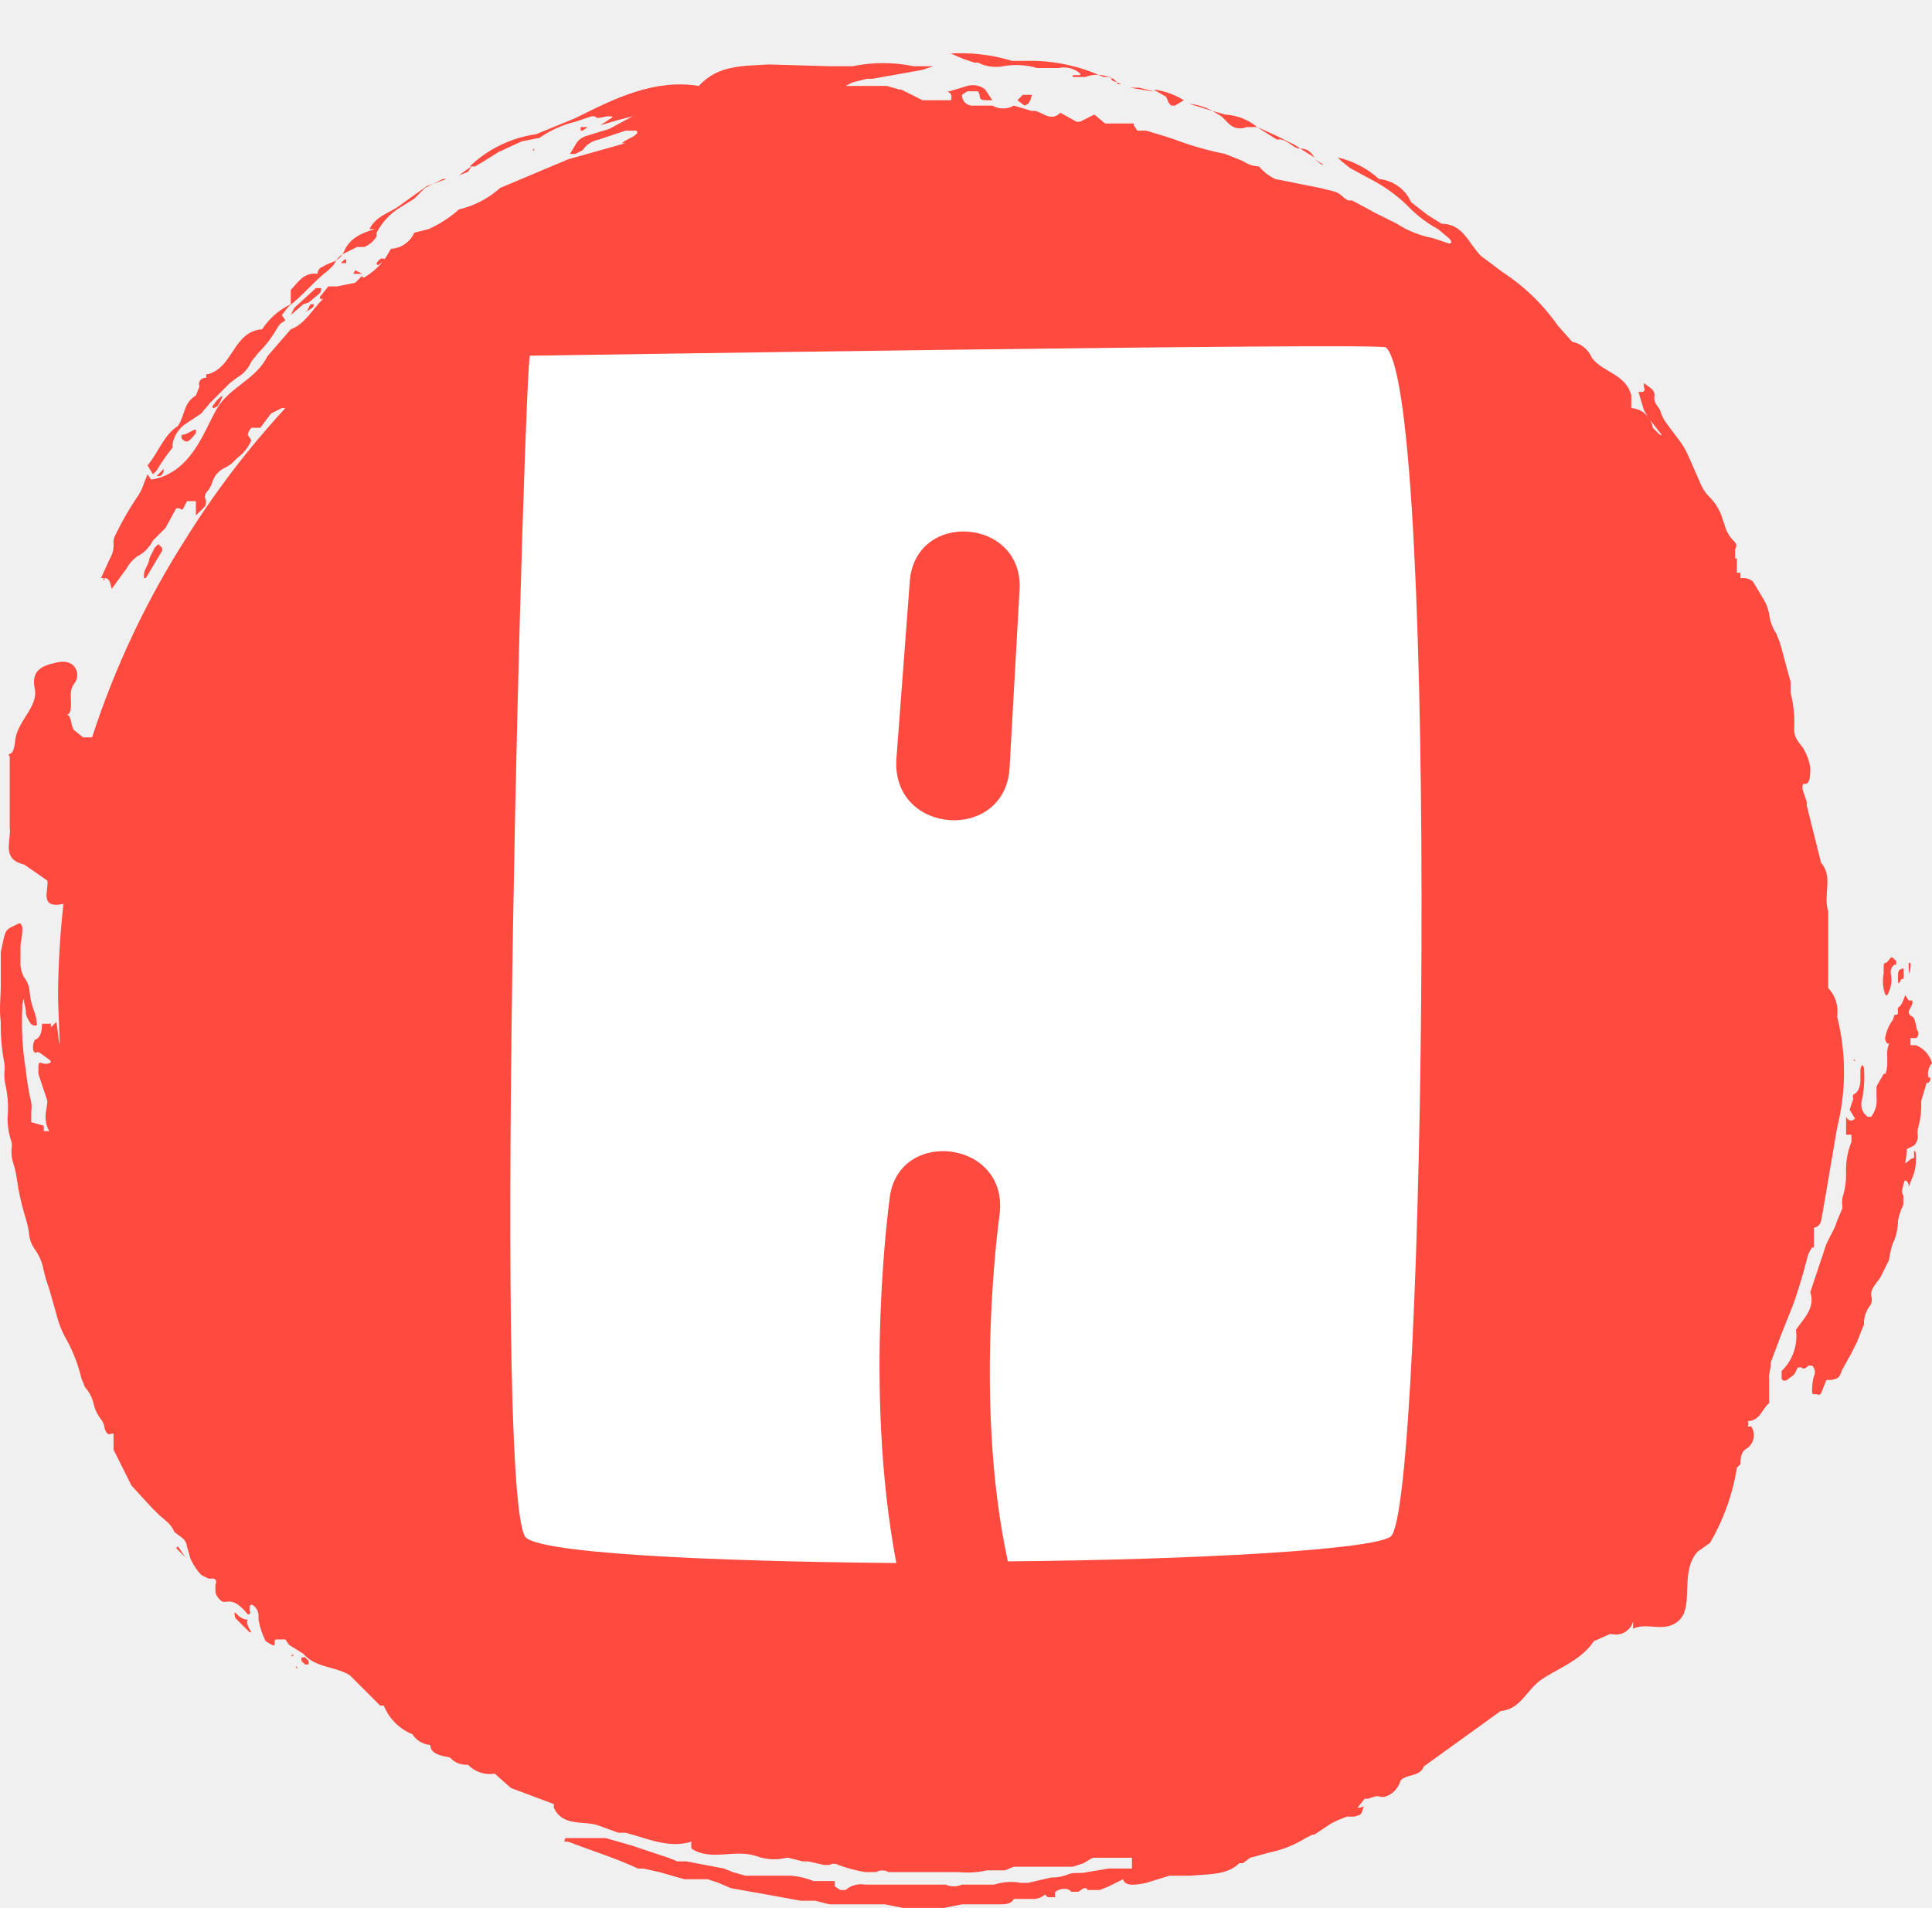
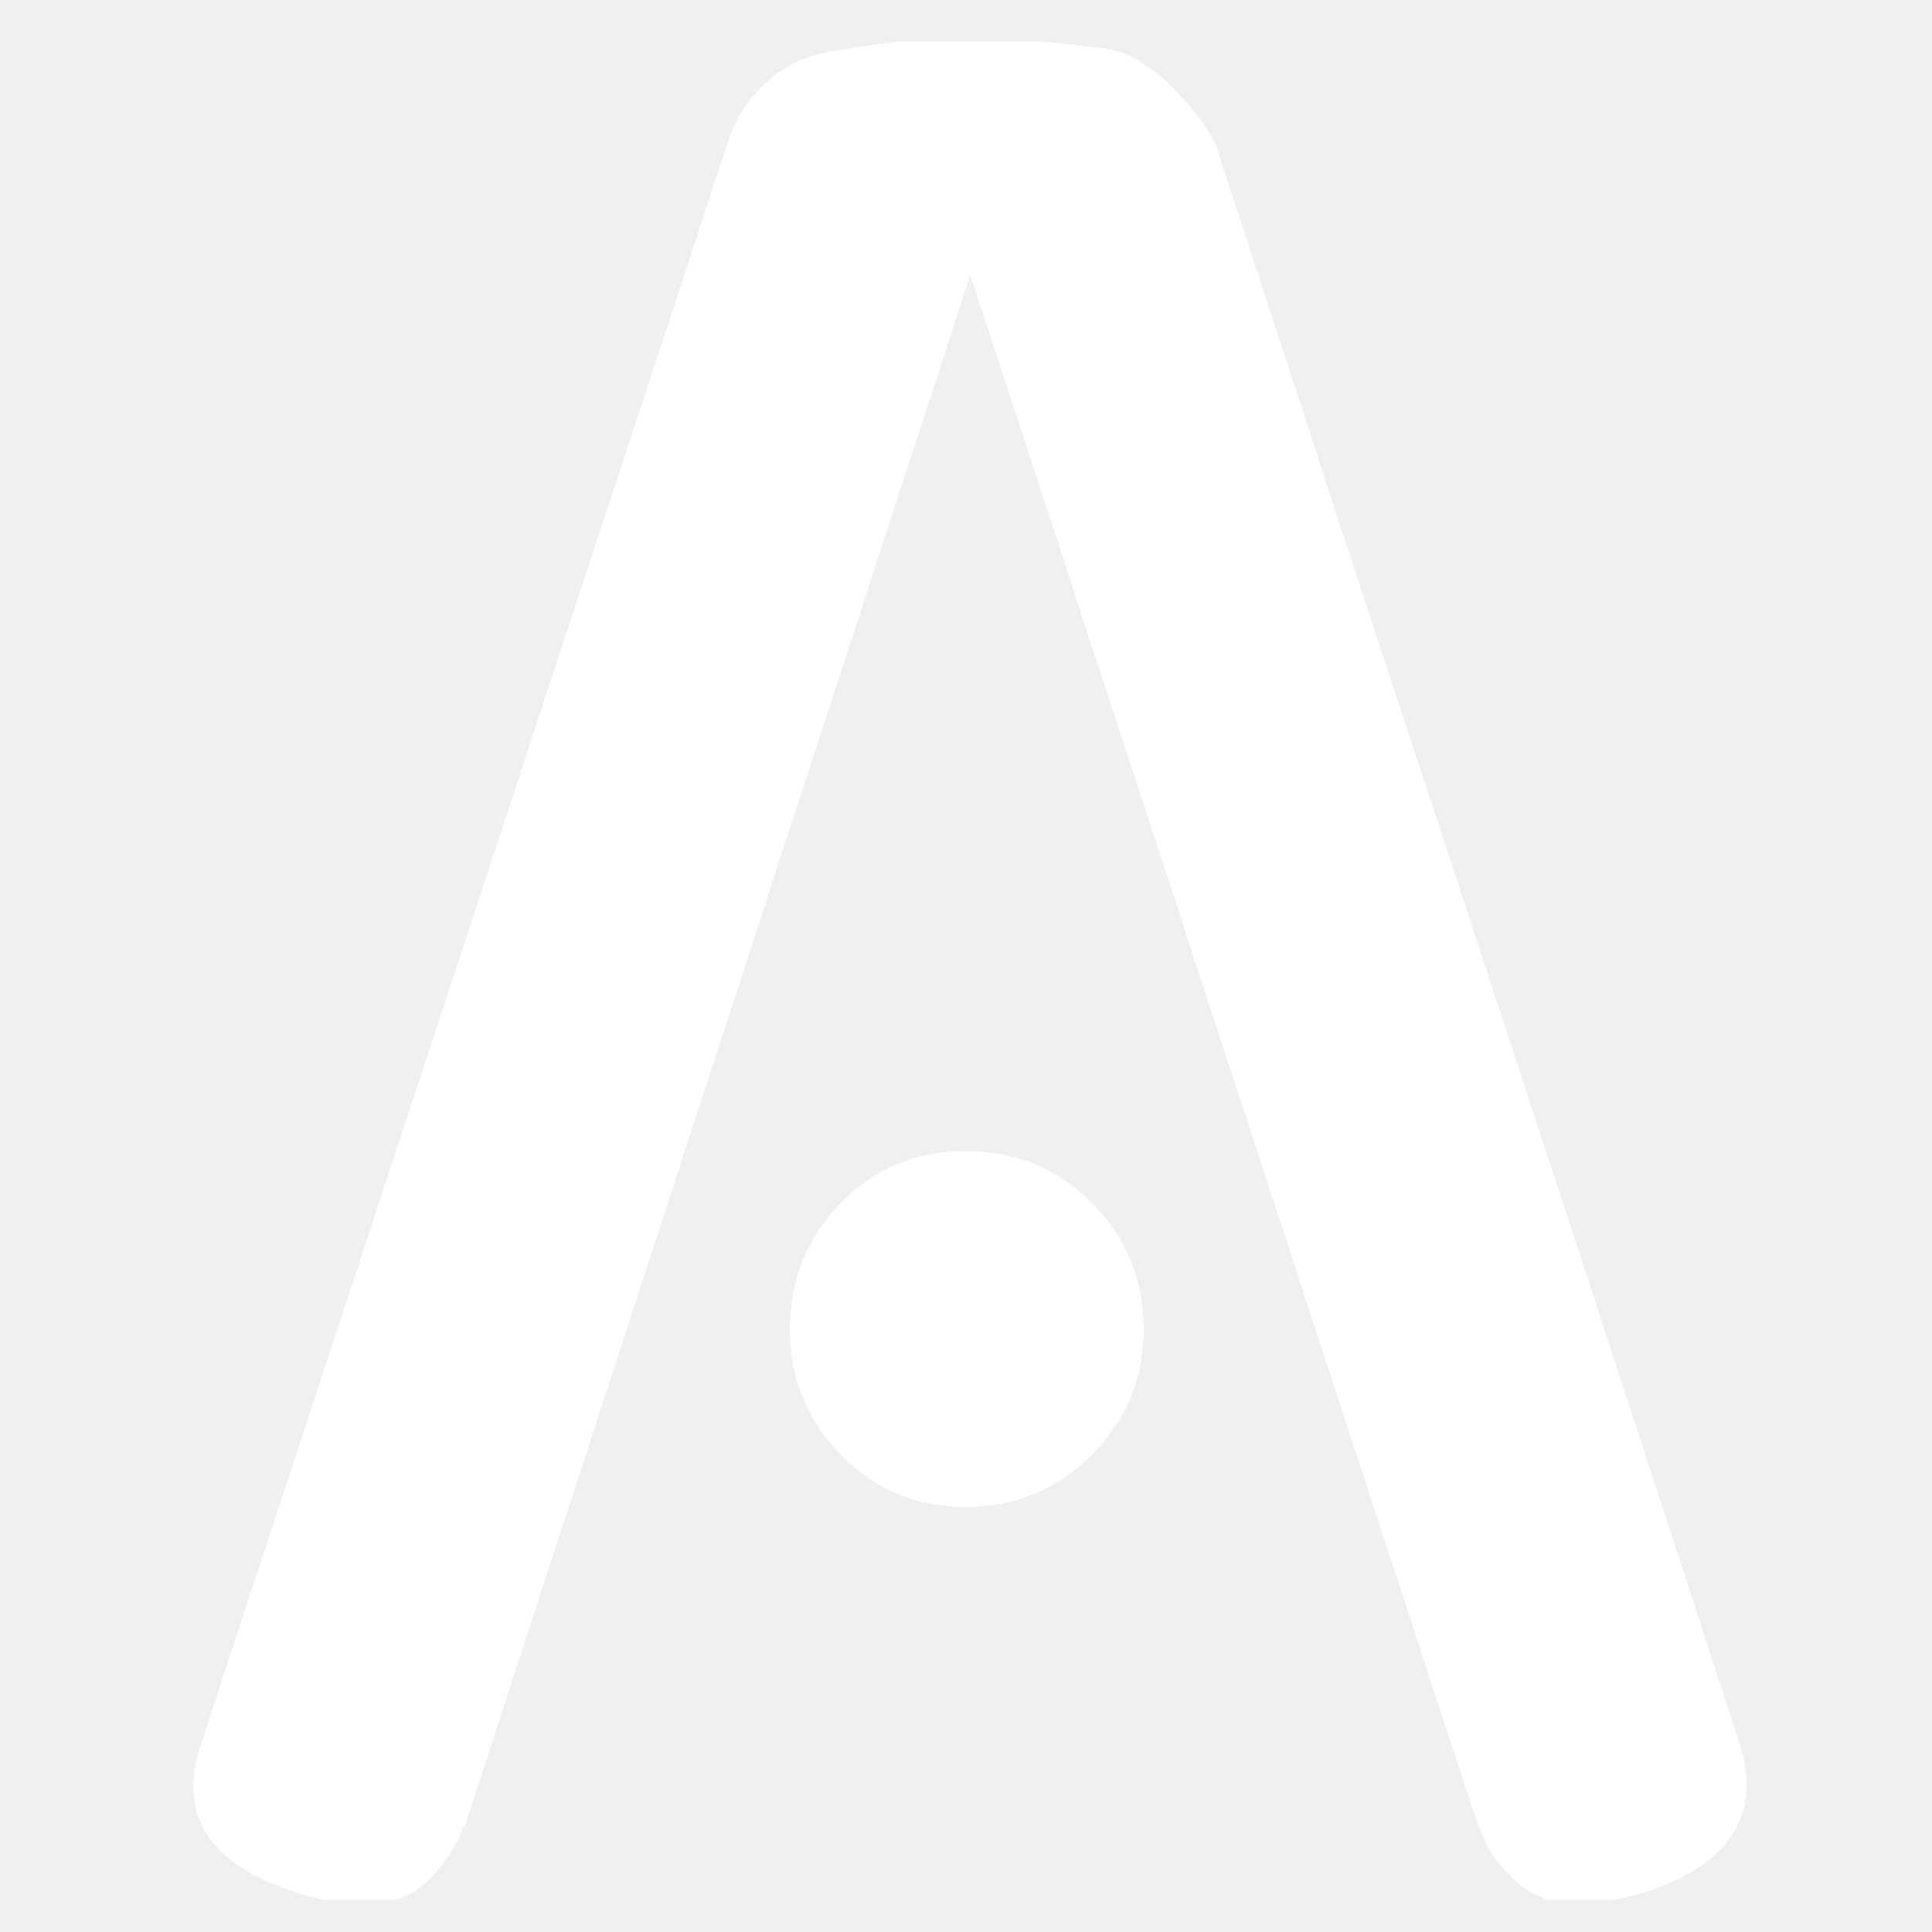
- <svg xmlns="http://www.w3.org/2000/svg" width="308.761" height="304.916" viewBox="0 0 106.008 104.687" class="css-1j8o68f" version="1.1" id="svg23">
-   <defs id="SvgjsDefs2684" />
-   <g id="SvgjsG2685" featurekey="rootContainer" transform="matrix(0.9820593,0,0,0.9820593,-0.05456052,0)" fill="#ff4a3f">
-     <g id="g17">
-       <path d="M19.8 15.3h.5l-.4-.2zm.5.1zm.8-.7c0 .1 0 .1.1.1l.4-.3c-.2-.1-.3-.1-.5.2zm.4-.2zm-4.1 2.3zm-.2.6l.3-.2c.1-.1.1-.2.1-.2h-.2l-.2.4c-.1-.1-.1 0 0 0zm2.2-2.9h-.1l-.2.2h.3zm-2.1 2.4l.6-.5c.1-.1.1-.2.1-.3h-.3l-1.2 1.1-.2.4.7-.6zm-1.1.8z" id="path3" />
-       <path d="M9.7 25v-.2a1.7 1.7 0 0 1 .7-1.1l.9-.6.5-.6.7-.7.4-.4.4-.3a1.9 1.9 0 0 0 .8-.9l.4-.5a5.9 5.9 0 0 0 1-1.3l.2-.3.3-.2-.2-.3.4-.5c.8-.6 1.4-1.4 2.2-2l.3-.3a1.4 1.4 0 0 1 .5-.6l.8-.4h.4a1.4 1.4 0 0 0 .7-.6V13a3.5 3.5 0 0 1 1.3-1.4l.8-.5.2-.2.4-.4 1-.5h.2l-1.1.4-1.4 1c-.6.5-1.4.6-1.8 1.4h.3c-.7.2-1.4.5-1.7 1.2s-.8.6-1.2.9a.4.4 0 0 0-.3.4c-.8-.1-1.1.5-1.5.9v.8a3.9 3.9 0 0 0-1.6 1.4c-1.6.1-1.6 2.1-3 2.5h-.1a.2.2 0 0 0 0 .2c-.3 0-.5.2-.4.5l-.2.5c-.7.4-.6 1.1-1 1.7-.8.5-1.1 1.5-1.7 2.2l.3.5.2-.2a11.6 11.6 0 0 1 .9-1.3zM53.9 3.3l.6.2h.2a2.2 2.2 0 0 0 1.4.2 4.1 4.1 0 0 1 1.9.1h1.2a1.4 1.4 0 0 1 1.2.3.1.1 0 0 1 0 .1H60a.1.1 0 0 0 0 .1h.7a1.8 1.8 0 0 1 1.3 0c.2 0 .1.1.2.2l.5.2h-.2c-.2-.4-.5-.4-.8-.4a9.7 9.7 0 0 0-4.3-.9h-.8A9.8 9.8 0 0 0 53 3h.2zm7.3 3.1zM50.3 4.7zm10.9 1.7h.2-.2zM19 14.7zm32.1-10zm17.6 2.2a.9.9 0 0 0 1 .2h.6a3.1 3.1 0 0 0-1.8-.7l-.7-.2.5.3zm-3.4-1.3c0 .1.1.2.2.3h.2l.5-.3a4.2 4.2 0 0 0-1.7-.6l.7.4zm7.4 2.7l.8.5c-.2-.3-.4-.5-.8-.5z" id="path5" />
-       <path d="M99 76.1l.6-1.6.6-1.5c.2-.5.6-1.8.8-2.6a1.7 1.7 0 0 1 .3-.7h.1v-1.1c.5-.1.4-.6.5-.9l.8-4.7a12.7 12.7 0 0 0 0-6.2 1.9 1.9 0 0 0-.5-1.6v-4.3c-.3-.9.3-1.9-.4-2.7L101 45a.4.4 0 0 0 0-.2l-.2-.6a.5.5 0 0 1 0-.4h.1c.3 0 .3-.5.3-.9a3 3 0 0 0-.4-1.1l-.3-.4a1.1 1.1 0 0 1-.2-.7 6.7 6.7 0 0 0-.2-2v-.6c-.2-.7-.4-1.5-.6-2.2l-.2-.5a2.5 2.5 0 0 1-.4-1.1 2.5 2.5 0 0 0-.3-.8l-.6-1a.8.8 0 0 0-.6-.2h-.1V32h-.2v-.8H97V31a.4.4 0 0 0 0-.1v-.2c.1-.2.1-.3-.1-.5a1.8 1.8 0 0 1-.4-.6l-.2-.6a2.9 2.9 0 0 0-.7-1.2 2.2 2.2 0 0 1-.5-.7l-.7-1.6a4.3 4.3 0 0 0-.6-1l-.6-.8a2.4 2.4 0 0 1-.4-.8l-.2-.3a.6.6 0 0 1-.1-.5.5.5 0 0 0-.2-.4l-.4-.3v.2c.1.2 0 .3-.1.3h-.2l.3 1 .3.5.7.9h-.1l-.2-.2-.2-.2a1.3 1.3 0 0 0-1.2-1.1v-.7c-.3-1.2-1.6-1.3-2.2-2.1a1.5 1.5 0 0 0-1.1-.9l-.8-.9a11.3 11.3 0 0 0-3.1-3l-.8-.6-.4-.3c-.7-.7-1-1.8-2.2-1.8l-.8-.5-.9-.7a2.2 2.2 0 0 0-1.8-1.3 5.1 5.1 0 0 0-2.3-1.2l.2.2.5.4 1.3.7a8.5 8.5 0 0 1 2.1 1.6 6.8 6.8 0 0 0 1.5 1.1l.6.5c.1.1.2.2.1.3H81l-.9-.3a5.6 5.6 0 0 1-2-.8l-1.2-.6-1.3-.7h-.2c-.3-.1-.4-.4-.8-.5l-.8-.2-2.5-.5a2.6 2.6 0 0 1-.9-.7 1.7 1.7 0 0 1-.9-.3l-1-.4a18.1 18.1 0 0 1-2.8-.8l-.6-.2-1-.3h-.5l-.2-.3v-.1h-1.6l-.6-.5-.4.2-.4.2h-.2l-.9-.5c-.6.6-1.1-.2-1.6-.1l-1-.3a1.2 1.2 0 0 1-1.2 0h-1.2a.6.6 0 0 1-.5-.6l.3-.2h.6a.7.7 0 0 1 .1.3c0 .2.2.2.5.2h.2l-.4-.6a1.1 1.1 0 0 0-1-.2l-1 .3H53c.3.2.2.3.2.5h-1.6l-.4-.2-.8-.4h-.1l-.7-.2h-2.3l.4-.2.8-.2h.3l1.7-.3 1.1-.2.6-.2h-1.1a8.4 8.4 0 0 0-3.4 0h-1.3L43 3.6c-1.4.1-2.8 0-3.9 1.2-2.5-.4-4.7.7-6.9 1.8l-2.2.9a6.7 6.7 0 0 0-3.7 1.8h.3l.5-.3.8-.5 1.3-.6 1-.2a6 6 0 0 1 2-.9l.9-.3h.2c.1.2.5 0 .7 0h.2c.1 0 .1.1 0 .1l-.6.4 1-.3.8-.2-1.3.7-1.3.4a1 1 0 0 0-.6.5l-.3.5h.3l.4-.2a1.4 1.4 0 0 1 .9-.6l1.5-.5h.5a.1.1 0 0 1 .1.2c-.2.2-.6.3-.8.5h.2l-3.2.9-3.8 1.6a5.2 5.2 0 0 1-2.3 1.2 6.6 6.6 0 0 1-1.7 1.1l-.8.2a1.5 1.5 0 0 1-1.3.9l-.3.5a3.7 3.7 0 0 1-1.2 1.1h-.1v-.1l-.2.2-.2.2-1 .2h-.5l-.4.5c-.1.1-.1.2 0 .2h.1c-.6.6-1 1.4-1.8 1.7L15 19.9c-.6 1.2-1.8 1.6-2.6 2.6s-1.4 3.9-3.9 4.3l-.2-.3-.2.5a2.7 2.7 0 0 1-.4.8 16.9 16.9 0 0 0-1.2 2.1.8.8 0 0 0-.1.5 1.4 1.4 0 0 1-.2.8l-.5 1.1h.2c.3 0 .3.3.4.6l.8-1.1a2.2 2.2 0 0 1 .6-.7 2 2 0 0 0 .9-.9l.3-.3.4-.4.6-1.1h.2c.1.1.1.1.2 0l.2-.4h.5v.8l.5-.5a.5.5 0 0 0 0-.5.4.4 0 0 1 .1-.3 1.5 1.5 0 0 0 .3-.5 1.3 1.3 0 0 1 .8-.9l.3-.2.3-.3a2.4 2.4 0 0 0 .8-1l-.2-.3c0-.1.1-.3.2-.4h.5l.6-.8.6-.3h.2a48.8 48.8 0 0 0-5.5 7.2h-.1.1a48.4 48.4 0 0 0-5.3 11.2h-.5l-.5-.4c-.2-.2-.1-.7-.4-.9h.1c.3-.5-.1-1.2.3-1.7s.1-1.4-.9-1.2-1.5.5-1.3 1.5-1 1.8-1.1 2.9-.5.5-.3.9v3.9c.1.8-.5 1.8.8 2.1l1.3.9c.1.5-.5 1.6.9 1.3a49.2 49.2 0 0 0-.3 5c0 1.1.1 2.2.1 3.3v-.4c-.1-.4-.1-.8-.2-1.3l-.3.3v-.2h-.5c0 .5-.1.8-.4.9a.9.9 0 0 0-.1.5c0 .1.1.3.2.2s.4.2.7.4-.2.3-.4.2-.2.1-.2.3v.3l.5 1.5c0 .3-.1.6-.1.9a1.7 1.7 0 0 0 .2.8h-.3v-.3l-.7-.2v-.6a1.5 1.5 0 0 0 0-.5 14.6 14.6 0 0 1-.3-1.8 16.6 16.6 0 0 1-.2-3.5.9.9 0 0 1 .1-.5v.2a2.9 2.9 0 0 1 .1.5.8.8 0 0 0 .1.4c.1.2.2.4.4.4s.1-.1.1-.2a2.1 2.1 0 0 0-.1-.5 4.2 4.2 0 0 1-.3-1.3 1.5 1.5 0 0 0-.3-.7 1.6 1.6 0 0 1-.2-.9v-.8c0-.3.1-.6.1-.9a.5.5 0 0 0-.1-.4h-.1c-.8.4-.7.2-1 1.6V55c0 .7-.1 1.4 0 2.1a10.8 10.8 0 0 0 .2 2.3 1.8 1.8 0 0 1 0 .5 3.1 3.1 0 0 0 .1.9 5.9 5.9 0 0 1 .1 1.3 3.9 3.9 0 0 0 .2 1.7 1.2 1.2 0 0 1 0 .4 2.1 2.1 0 0 0 .1.8 4.9 4.9 0 0 1 .2.9 14 14 0 0 0 .5 2.2 5 5 0 0 1 .2 1 1.7 1.7 0 0 0 .3.7 2.9 2.9 0 0 1 .5 1.2 8.5 8.5 0 0 0 .3 1l.4 1.4a5.4 5.4 0 0 0 .6 1.5 8.5 8.5 0 0 1 .8 2.1l.2.5a2.1 2.1 0 0 1 .5 1 2.1 2.1 0 0 0 .4.8 1 1 0 0 1 .2.5c.1.3.2.4.4.3h.1v.9l.5 1 .5 1 1.1 1.2.4.4c.3.3.7.5.9 1l.4.3a.7.7 0 0 1 .3.5l.2.7a3.3 3.3 0 0 0 .6.9l.4.2h.3a.2.2 0 0 1 .1.3 2.5 2.5 0 0 0 0 .5.9.9 0 0 0 .4.5h.2c.4-.1.8.2 1.2.7h.1c0-.1.1-.1 0-.2v-.2c0-.1.1-.2.2-.1a.7.7 0 0 1 .3.6v.2a4.3 4.3 0 0 0 .4 1.2c.5.3.5.3.5.1s0-.2.2-.2h.4l.2.3.8.5c.7.8 1.8.7 2.6 1.2l1.7 1.7h.2a2.9 2.9 0 0 0 1.6 1.6 1.3 1.3 0 0 0 1 .6c0 .5.6.6 1.1.7a1.2 1.2 0 0 0 .8.4h.2a1.7 1.7 0 0 0 1.5.5l.9.8 2.4.9v.2c.5 1.1 1.7.7 2.5 1l1.1.4h.4c1.2.3 2.4.9 3.7.5a.7.7 0 0 0 0 .4c1.1.7 2.4 0 3.6.4a2.9 2.9 0 0 0 1.7.1h.1l.8.2h.3l.9.2h.3a.5.5 0 0 1 .5 0 7.9 7.9 0 0 0 1.5.4h.6a.7.7 0 0 1 .7 0h3.9a5 5 0 0 0 1.6-.1h1l.5-.2H60l.6-.2.5-.3h2.2v.6H62l-1.2.2c-.4.1-.7 0-1 .1a2.4 2.4 0 0 1-1 .2l-1.3.3h-.4a3.1 3.1 0 0 0-1.5.1h-1.8a1.1 1.1 0 0 1-.9 0h-4.5a1.3 1.3 0 0 0-1.1.3H47l-.3-.2v-.3h-1.2a4.1 4.1 0 0 0-1.3-.3h-2.5l-.7-.2-.5-.2-2.1-.4h-.5l-.5-.2-2.1-.7-1.4-.4h-2.2c-.1 0-.1.1-.1.2h.2c1.3.5 2.6.9 3.9 1.5h.3l.9.2 1.4.4h1.3l.6.2.7.3 1.7.3 1.1.2 1.1.2h.8l.8.2h3.1l1 .2h2.3l1-.2H56c.4 0 .6-.1.7-.3h1a1 1 0 0 0 .8-.3c-.1.1 0 .1.1.2h.4v-.2c0-.1 0-.1.2-.2s.6-.1.7.1h.4l.3-.2c.2 0 .2 0 .2.1h.7l.5-.2.8-.4c.1.3.4.4 1.3.2l1.3-.4h1.2c.9-.1 2 0 2.7-.7h.2l.4-.3 1.1-.3a6.1 6.1 0 0 0 2-.8l.4-.2h.1l.9-.6.4-.2.5-.2h.4c.4-.1.4-.1.5-.4s0-.1-.2-.1h-.1l.4-.5h.2c.3-.1.5-.2.7-.1h.2a1.3 1.3 0 0 0 .9-.9c.3-.4 1.1-.2 1.3-.8l4.3-3.1c1.1-.1 1.4-1.1 2.2-1.7s2.3-1.1 3-2.2l.9-.4h.1a1 1 0 0 0 1.2-.7v.4c.8-.4 1.8.3 2.6-.5s0-2.7 1-3.8l.7-.5a12.1 12.1 0 0 0 1.5-4.2l.2-.2c0-.3 0-.7.4-.9a.9.9 0 0 0 .2-1.2h-.2a.3.3 0 0 0 0-.3c.7 0 .8-.7 1.2-1V77a.5.5 0 0 1 0-.2 3.8 3.8 0 0 0 .1-.7zM5.9 32.2z" id="path7" />
-       <path d="M26.4 9.3l-.3.2-.4.3.5-.2zm6.1-2h.1l.3-.2h-.4zm-2.6 1l-.1.1h.1v-.1zm-1.5 1.4zm1.3-.2zm-6.3 3.1zM9.2 26.2l-.4.4H9a.4.4 0 0 0 .2-.4zm3-3.5a2.1 2.1 0 0 0 .3-.6 1.5 1.5 0 0 0-.5.5c-.1.1-.1.2 0 .2zM11 24.2V24c-.2 0-.5.3-.8.3v.2c.3.3.4.2.8-.3zm3 66.2zM73.9 9.2h.1l-.5-.3zm-2.5-1.4c.5-.1.8.4 1.2.5h.1l-.3-.2-1-.5-1.1-.5.3.2zM52.8 3.1zm11.7 2h-.1l-1.2-.2h.5zm2 .7l1.3.4a3.3 3.3 0 0 0-1.3-.4zm-9 0a1 1 0 0 0 .2-.5h-.5l-.3.3.4.3zm9 1.6zM49.9 4.2zm2.9.7zM48.5 4zm13.8 2.1a.5.5 0 0 0 0 .1zm44.8 52.3h-.3V58h.3c.1 0 .2-.3.1-.4s-.1-.7-.3-.8a.3.3 0 0 1-.2-.3l.2-.4a.4.4 0 0 0 0-.2h-.2l-.2-.3c-.1.3-.2.6-.4.7a.5.5 0 0 0 0 .2c0 .1 0 .2-.1.2h-.1a1.1 1.1 0 0 1-.1.3 2.3 2.3 0 0 0-.4.9.4.4 0 0 0 .1.4h.1a1.7 1.7 0 0 0-.1.8v.4a1.8 1.8 0 0 1-.1.5h-.1l-.4.7v.6a1.5 1.5 0 0 1-.3 1.1h-.2l-.2-.2a.9.9 0 0 1-.1-.8 6.5 6.5 0 0 0 .1-1.7c0-.1-.1-.2-.1-.2a.5.5 0 0 0-.1.3v.6c0 .2-.1.6-.3.7s-.1.2-.1.3l-.2.6.3.5c-.2.2-.4.1-.5-.1v1h.3v.4a4.2 4.2 0 0 0-.3 1.4 3.3 3.3 0 0 0 0 .4 4 4 0 0 1-.2 1.3 2 2 0 0 0 0 .6l-.3.7a3.2 3.2 0 0 1-.3.7l-.3.6-.9 2.7c.3.9-.4 1.5-.8 2.1a2.7 2.7 0 0 1-.8 2.3v.4c0 .1.1.2.3.1l.4-.3.2-.4h.2c.1.1.2.1.4-.1h.2a.5.5 0 0 1 .1.6 2.9 2.9 0 0 0-.1.8c0 .1 0 .2.1.2h.2c.1.1.2 0 .3-.3l.2-.5h.3c.4-.1.4-.1.6-.6l.5-.9.3-.6.4-1a1.6 1.6 0 0 1 .3-1 .6.6 0 0 0 .1-.6c0-.2 0-.3.2-.6l.3-.4.5-1a4.7 4.7 0 0 1 .2-.9 3 3 0 0 0 .3-1.3 3.8 3.8 0 0 1 .3-.9v-.5c-.1-.2-.1-.2 0-.6s.1-.2.2-.2a.4.4 0 0 1 .1.3l.2-.5a2.3 2.3 0 0 0 .2-.9v-.3c0-.1 0-.3-.1-.3v.4c-.2 0-.3.2-.5.3a6.4 6.4 0 0 0 .1-.8l.4-.2a.7.7 0 0 0 .2-.6 1.4 1.4 0 0 1 0-.3 4.8 4.8 0 0 0 .2-1.4v-.2l.3-1h.1a.3.3 0 0 0 .1-.3h-.1a.9.9 0 0 1 .2-.8 1.5 1.5 0 0 0-.9-1zm-1.2 7.8zm-.2-9.9zm0 0zM9.1 30.8a.3.3 0 0 0 0-.2l-.2-.2-.2.2-.3.6c0 .3-.3.6-.3.9v.2h.1zm96.3 24.8h.1a1.7 1.7 0 0 0 .2-1.2.5.5 0 0 1 .2-.5h.1v-.2l-.2-.2h-.1c-.1.1-.2.3-.3.3s-.1.1-.1.3v.3a2.2 2.2 0 0 0 .1 1.2zM13.2 90.1c-.1 0 0 .2 0 .3l.8.8h.1c-.2-.3-.3-.6-.2-.7a.9.9 0 0 1-.5-.2zm.8.3zm92.3-35.7h.1a2 2 0 0 0 0-.6c-.3.1-.3.1-.3.6s.1.1.2 0z" id="path9" />
-       <path d="M106.7 62a.6.6 0 0 0 .1-.5c0-.1-.1-.2-.1-.1h-.2v.2c0 .4.1.5.2.4zm.1-8.2h-.1v.6a1 1 0 0 0 .1-.6zM17.1 92.6h-.2v.2l.2.2h.2v-.2zm86.6-33.3c0-.1 0-.1-.1-.1zM9.9 86.5l.5.5-.4-.6z" id="path11" />
-       <circle cx="10.5" cy="87.1" transform="rotate(-24.8 10.4 87.159)" id="circle13" />
-       <path d="M9.7 30.1h-.1v.2-.2h.1zm83.2-6.6l-.2-.3h-.1zm-14.7 77.1zM5.9 32.2zm-.1.2a.3.3 0 0 0 .1-.2v.2zm1.9-4.9zM61.5 2.4zm42.8 58.2v.1-.1zM16.4 92.5h-.1c.1.1.2 0 .1-.1zm.2.7h.1l-.1-.1v.1zm73.9-71.3zm15.2 34.4zM14.6 91.7zm92.1-37zm-.8 11.4zM34.6 0z" id="path15" />
-     </g>
-   </g>
-   <g id="SvgjsG2686" featurekey="nameFeature-0" transform="matrix(2.284354,0,0,2.284354,27.98006,-5.60952)" fill="#ffffff">
-     <path d="M9.6 16.48 l-0.32 4.24 c-0.08 1.8 2.6 1.96 2.72 0.2 l0.24 -4.28 c0.12 -1.76 -2.56 -1.96 -2.64 -0.16 z M0.48 11 l0 0 c0.04 0 20.48 -0.32 20.56 -0.2 c1.28 1.12 0.96 27.8 0.12 28.56 c-0.4 0.32 -4.64 0.56 -9.2 0.6 c-0.84 -3.84 -0.2 -8.32 -0.2 -8.32 c0.24 -1.8 -2.44 -2.12 -2.64 -0.4 c0 0.04 -0.64 4.52 0.16 8.76 c-4.56 -0.04 -8.68 -0.24 -8.92 -0.64 c-0.8 -1.44 0 -28.28 0.12 -28.36 z" id="path20" />
+ <svg xmlns="http://www.w3.org/2000/svg" version="1.1" width="128" height="128" viewBox="0 0 128 128">
+   <g transform="matrix(0.8046875,0,0,0.8046875,12.76161,2.753087)">
+     <svg viewBox="0 0 79 95" data-background-color="#ffffff" preserveAspectRatio="xMidYMid meet" height="153" width="128">
+       <g id="tight-bounds" transform="matrix(1,0,0,1,-0.2006489,-0.2405)">
+         <svg viewBox="0 0 79.401 95.481" height="95.481" width="79.401">
+           <g>
+             <svg viewBox="0 0 79.401 95.481" height="95.481" width="79.401">
+               <g>
+                 <svg viewBox="0 0 79.401 95.481" height="95.481" width="79.401">
+                   <g>
+                     <svg viewBox="0 0 79.401 95.481" height="95.481" width="79.401">
+                       <g id="textblocktransform">
+                         <svg viewBox="0 0 79.401 95.481" height="95.481" width="79.401" id="textblock">
+                           <g>
+                             <svg viewBox="0 0 79.401 95.481" height="95.481" width="79.401">
+                               <g transform="matrix(1,0,0,1,0,0)">
+                                 <svg width="79.401" viewBox="0.344 -39.95 33.596 40.4" height="95.481" data-palette-color="#ffffff">
+                                   <path d="M28.15-1.2L17.15-34.8 6.2-1.2 6.2-1.25Q5.9-0.5 5.38-0.03 4.85 0.45 4.1 0.45L4.1 0.45Q3.7 0.45 3.33 0.38 2.95 0.3 2.55 0.2L2.55 0.2 2.6 0.2Q-0.25-0.7 0.5-3L0.5-3 11.9-37.65Q12.15-38.45 12.78-39 13.4-39.55 14.25-39.65L14.25-39.65Q15.1-39.8 15.9-39.88 16.7-39.95 17.15-39.95L17.15-39.95Q17.6-39.95 18.4-39.88 19.2-39.8 20.05-39.7L20.05-39.7Q20.75-39.6 21.43-38.95 22.1-38.3 22.45-37.65L22.45-37.65Q25.25-29.05 28.13-20.33 31-11.6 33.8-3L33.8-3Q34.5-0.7 31.7 0.2L31.7 0.2Q31.3 0.3 30.98 0.38 30.65 0.45 30.25 0.45L30.25 0.45Q29.55 0.45 28.98-0.03 28.4-0.5 28.15-1.25L28.15-1.25 28.15-1.2ZM20.9-12L20.9-12Q20.9-10.4 19.78-9.28 18.65-8.15 17.05-8.15L17.05-8.15Q15.45-8.15 14.35-9.28 13.25-10.4 13.25-12L13.25-12Q13.25-13.6 14.35-14.73 15.45-15.85 17.05-15.85L17.05-15.85Q18.65-15.85 19.78-14.73 20.9-13.6 20.9-12Z" opacity="1" transform="matrix(1,0,0,1,0,0)" fill="#ffffff" class="wordmark-text-0" data-fill-palette-color="primary" id="text-0" />
+                                 </svg>
+                               </g>
+                             </svg>
+                           </g>
+                         </svg>
+                       </g>
+                     </svg>
+                   </g>
+                   <g />
+                 </svg>
+               </g>
+             </svg>
+           </g>
+           <defs />
+         </svg>
+         <rect width="79.401" height="95.481" fill="none" stroke="none" visibility="hidden" />
+       </g>
+     </svg>
  </g>
</svg>
